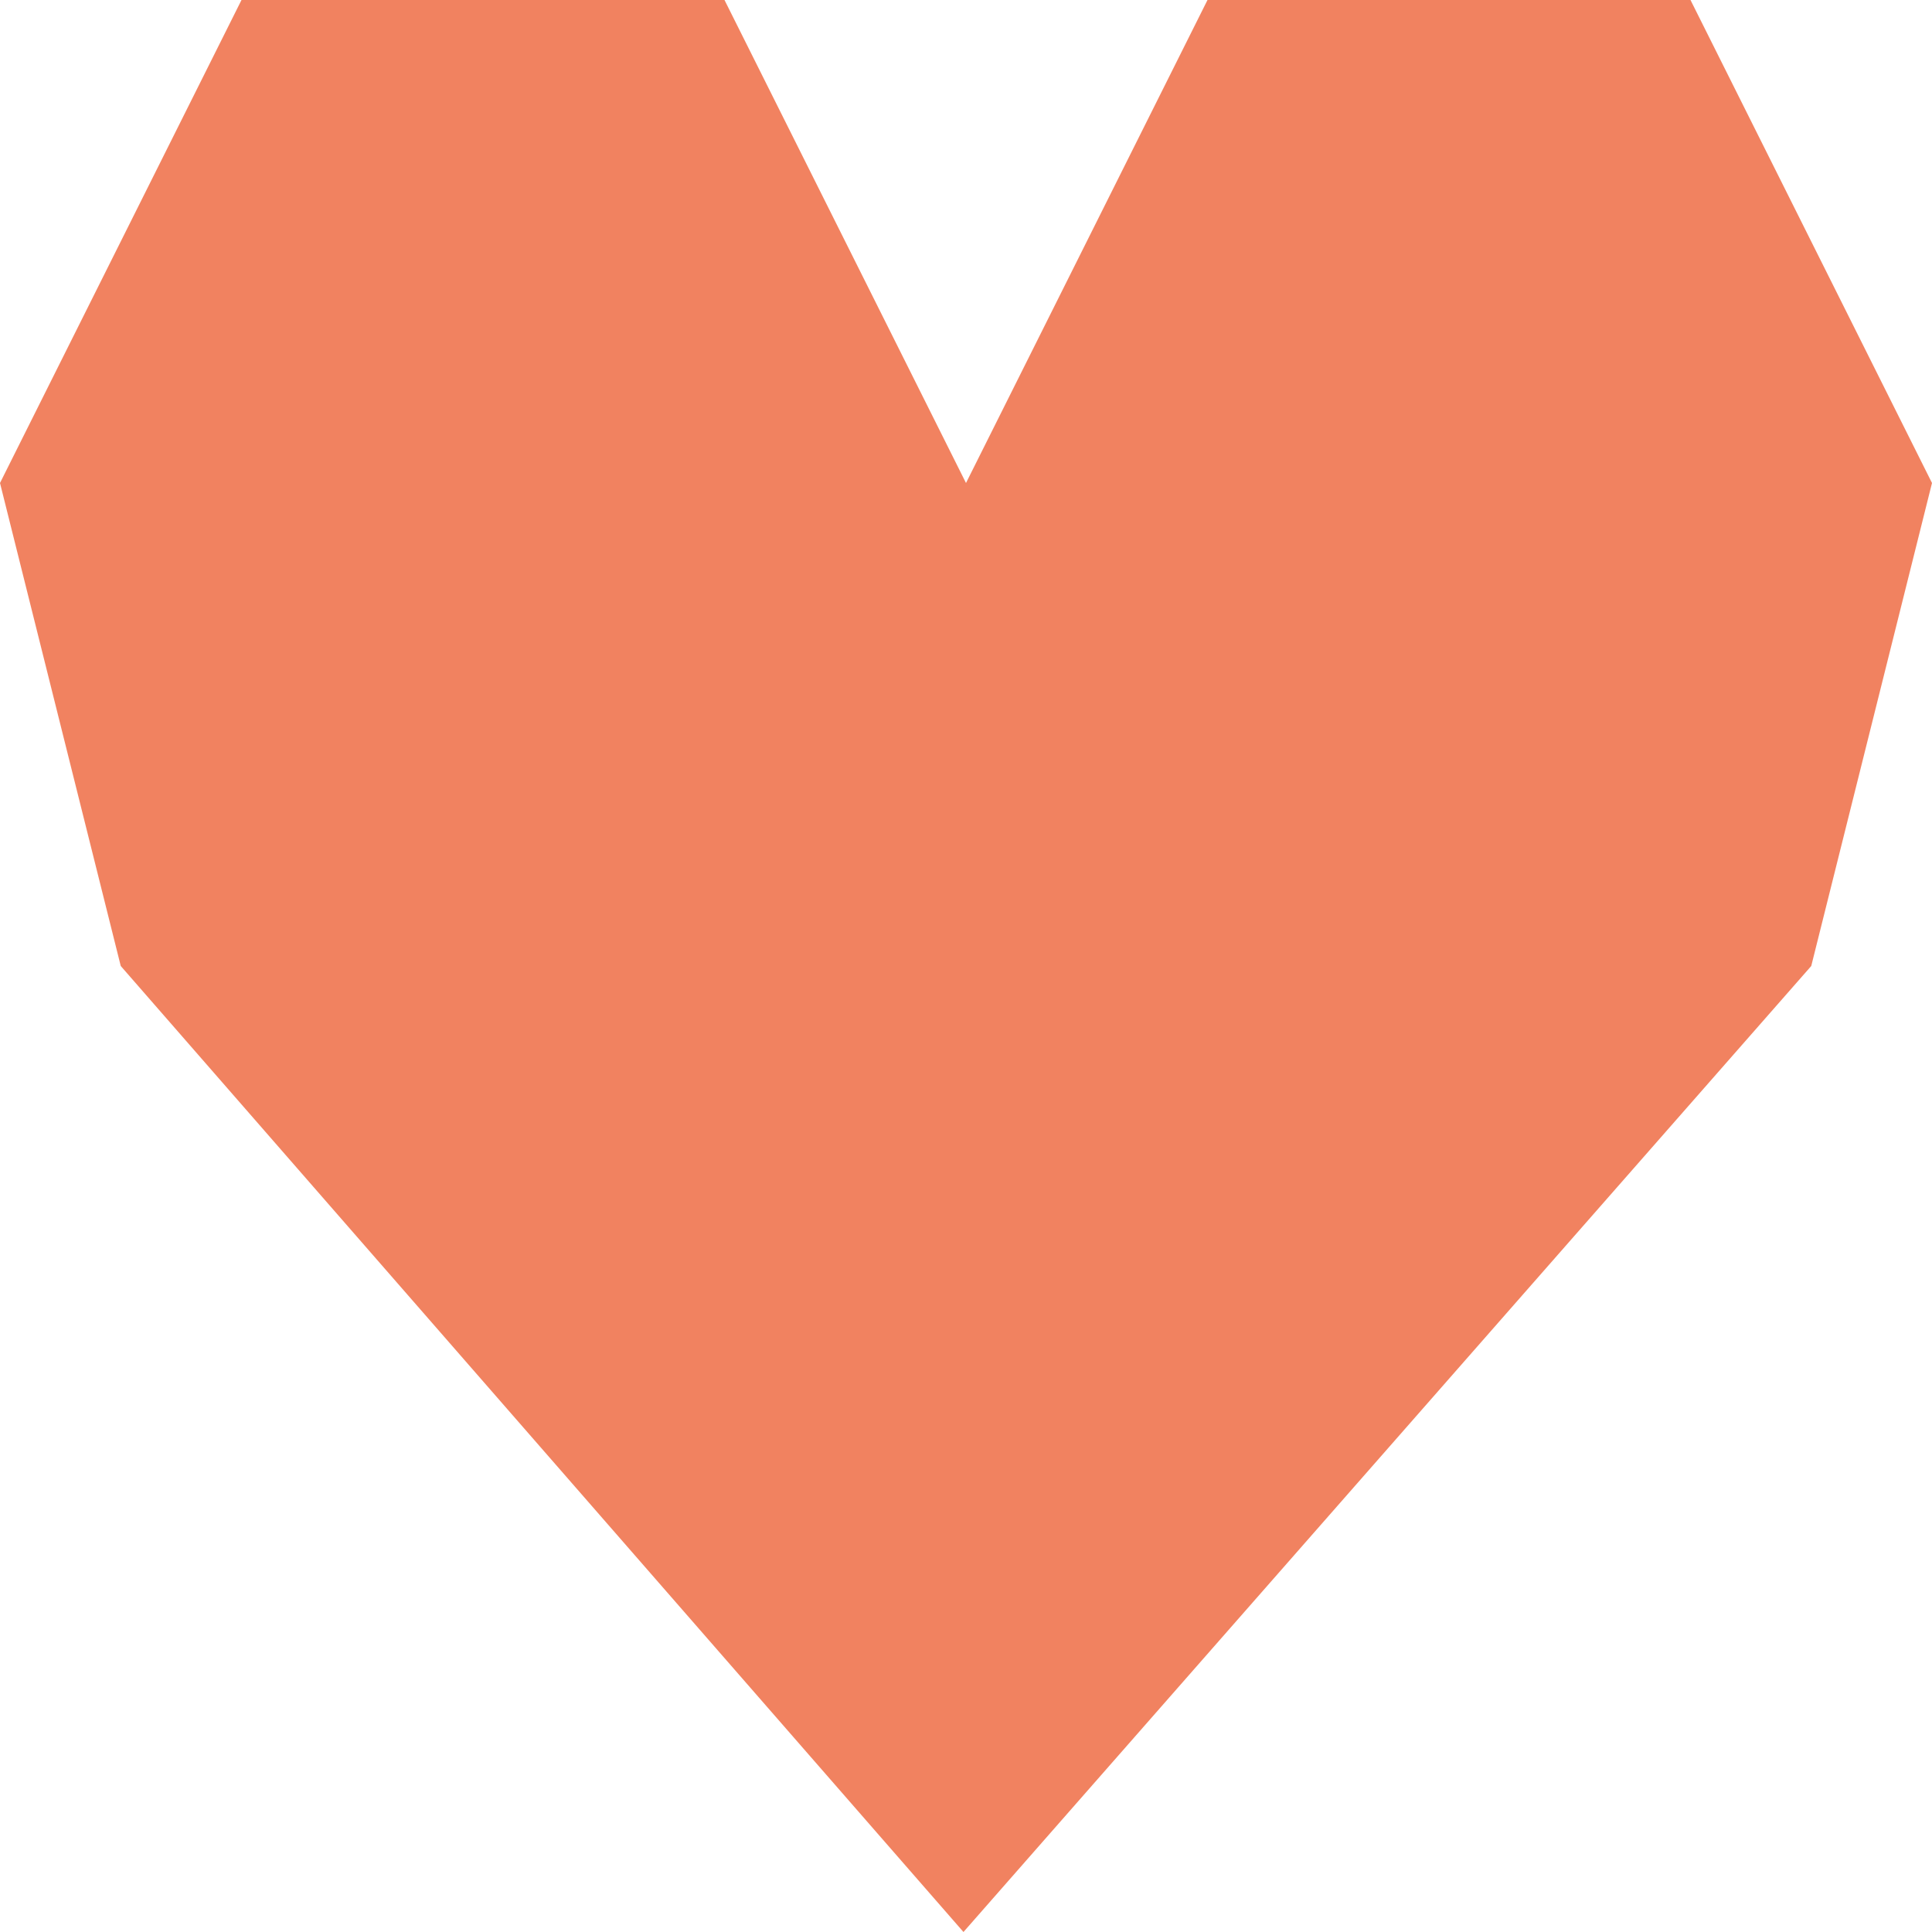
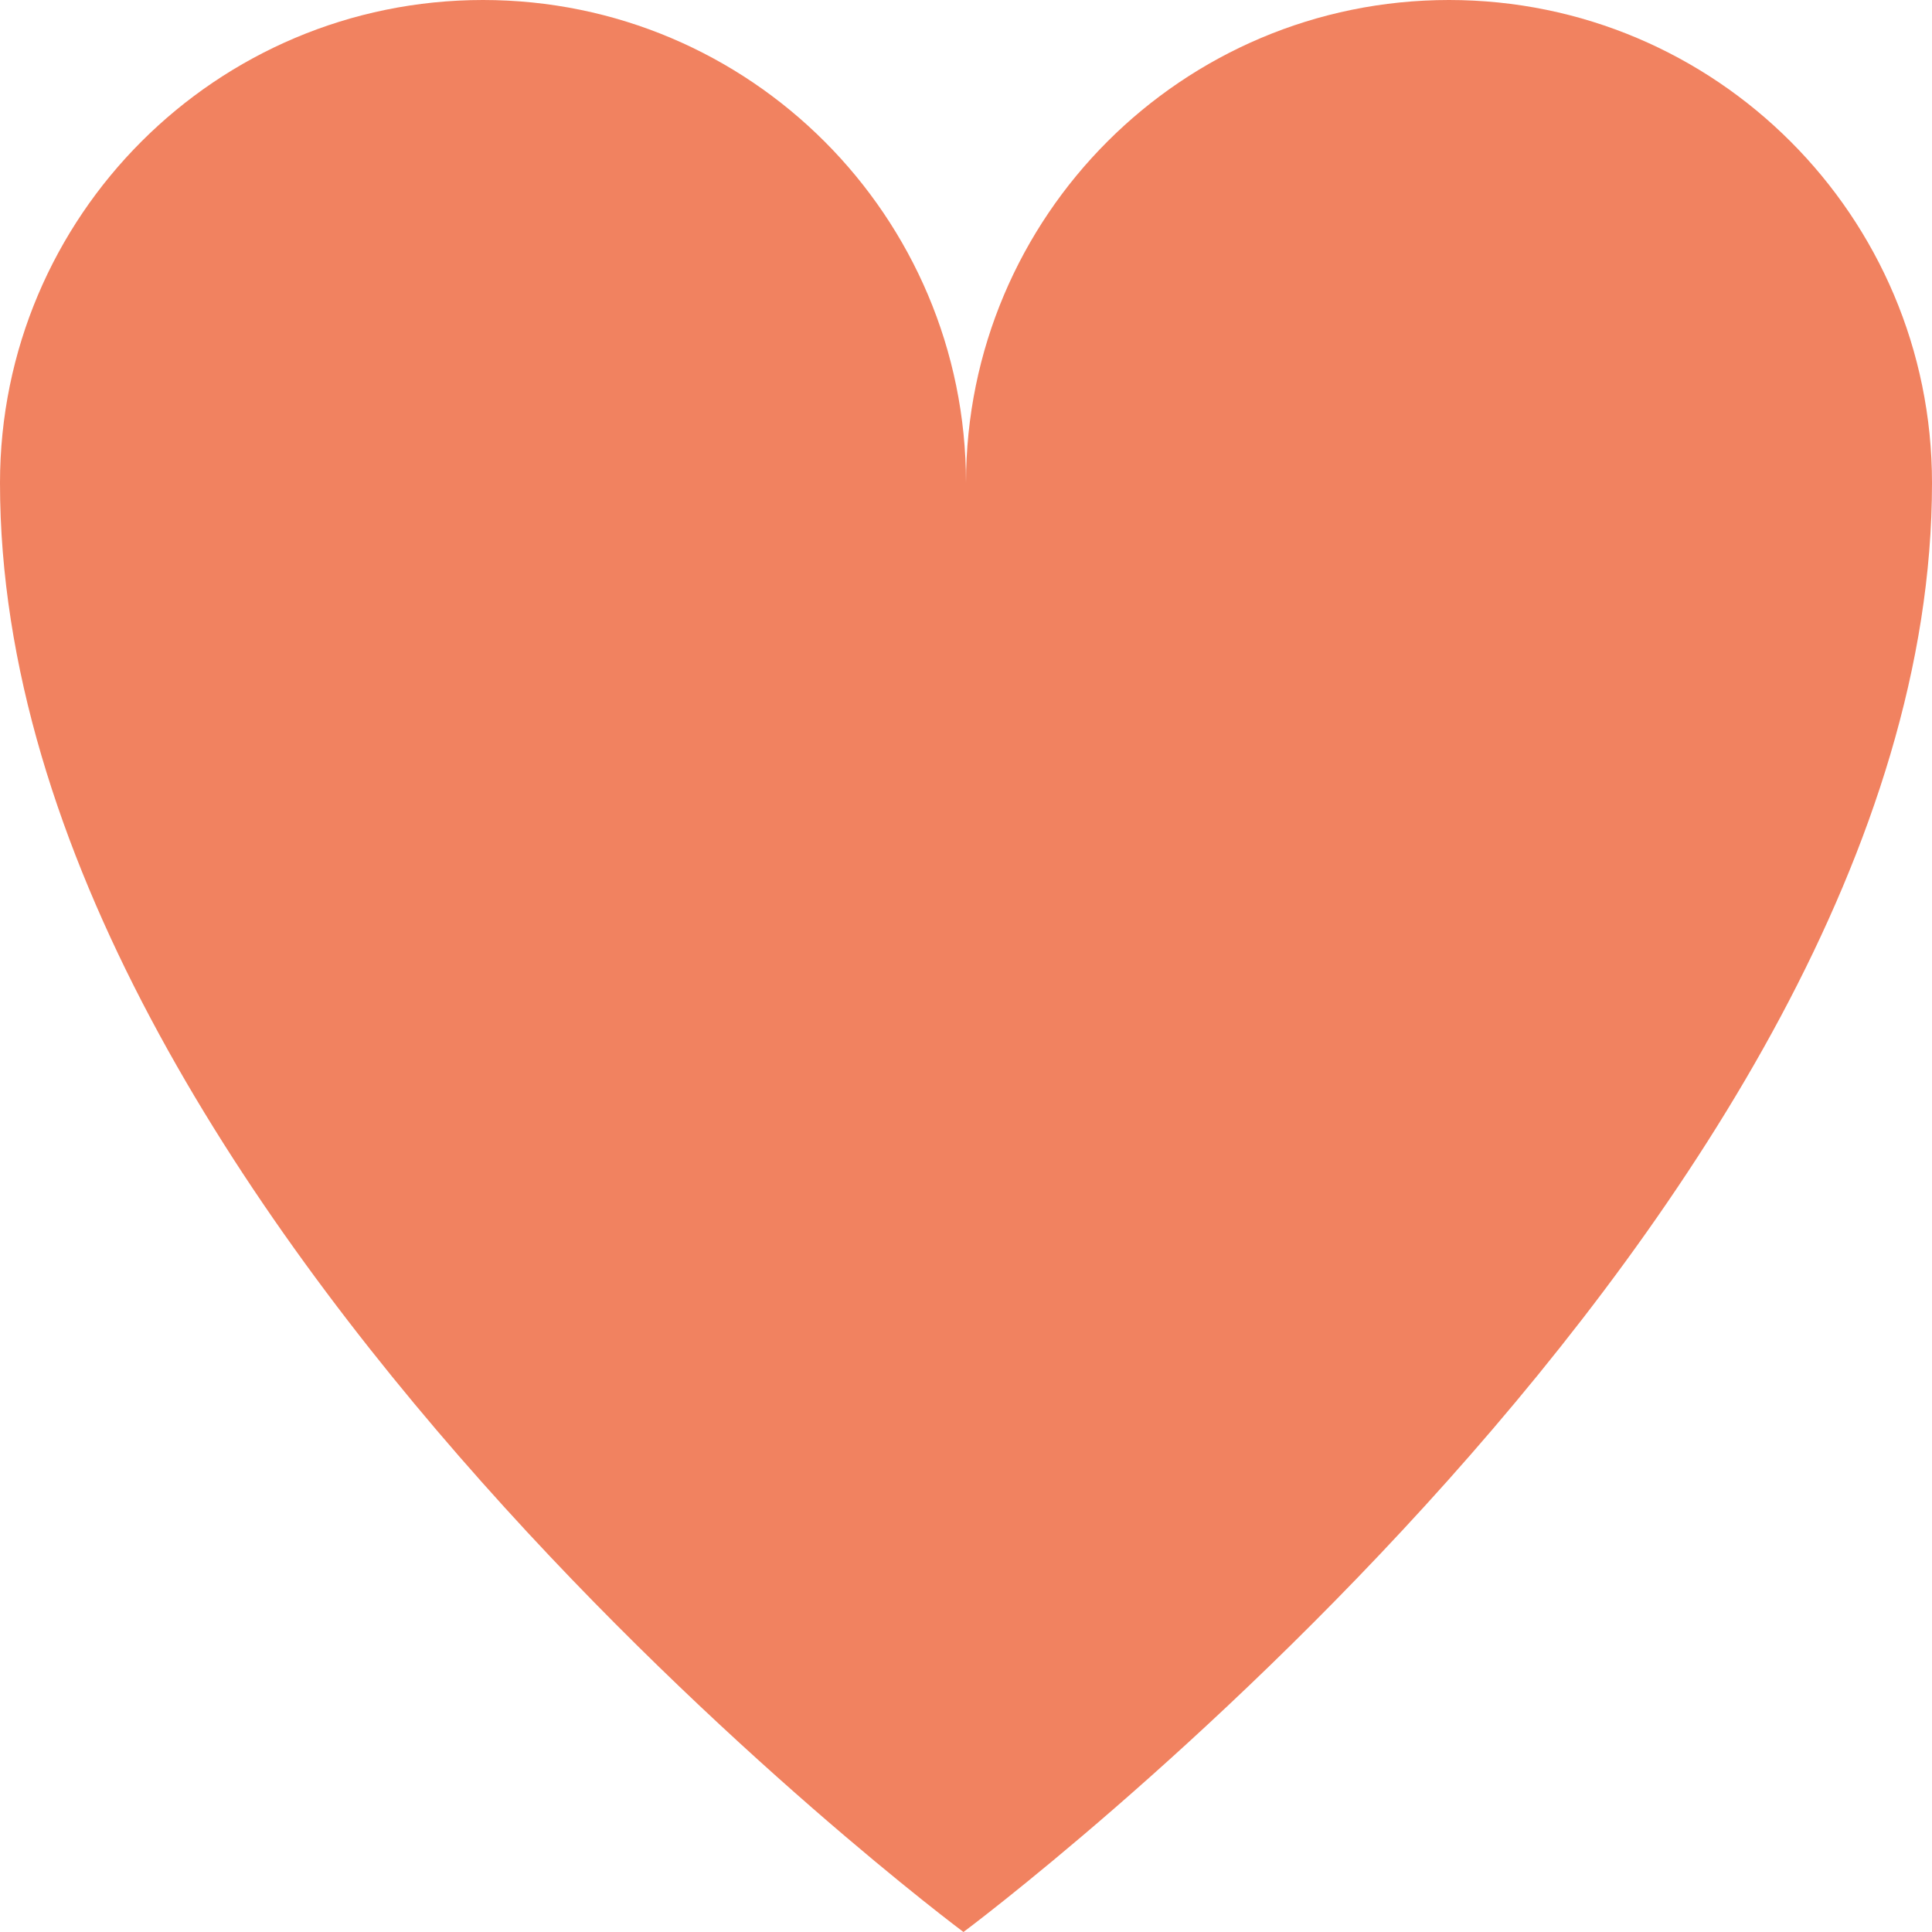
<svg xmlns="http://www.w3.org/2000/svg" version="1.1" id="Layer_1" x="0px" y="0px" width="16px" height="16px" viewBox="0.5 16.5 16 16" enable-background="new 0.5 16.5 16 16" xml:space="preserve">
-   <polygon fill="#F18260" points="14.5,16.5 10.5,16.5 8.5,20.5 6.5,16.5 2.5,16.5 0.5,20.5 1.5,24.5 8.479,32.5 15.5,24.5 16.5,20.5   " />
+   <path fill="#F18260" d="M16.5,20.5c0-2.209-1.791-4-4-4s-4,1.791-4,4c0-2.209-1.791-4-4-4s-4,1.791-4,4c0,6.062,7.979,12,7.979,12  S16.5,26.531,16.5,20.5z" />
</svg>
